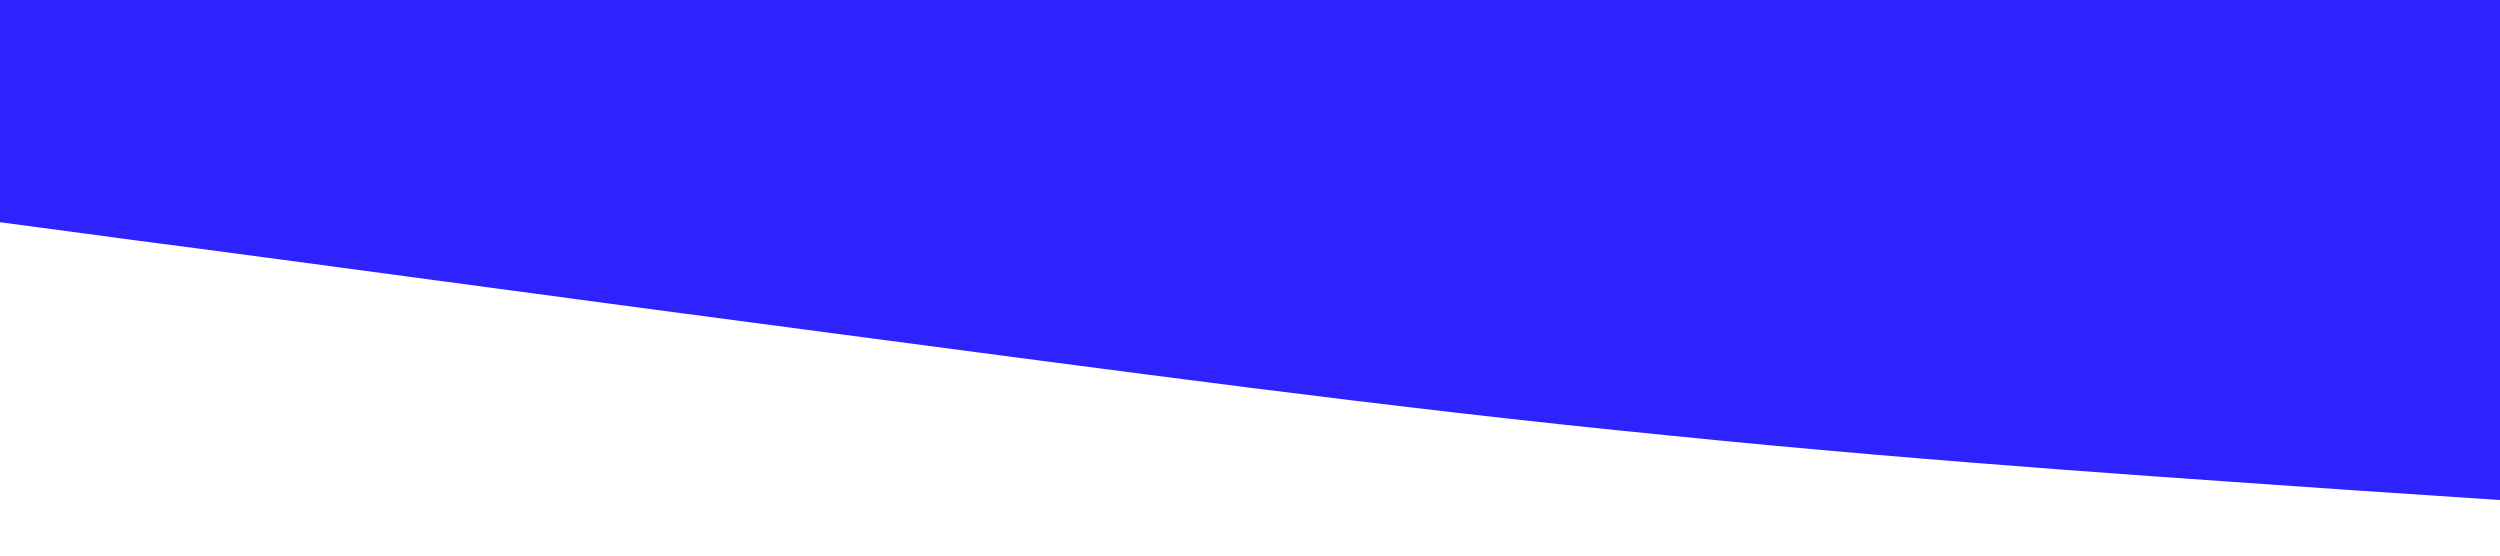
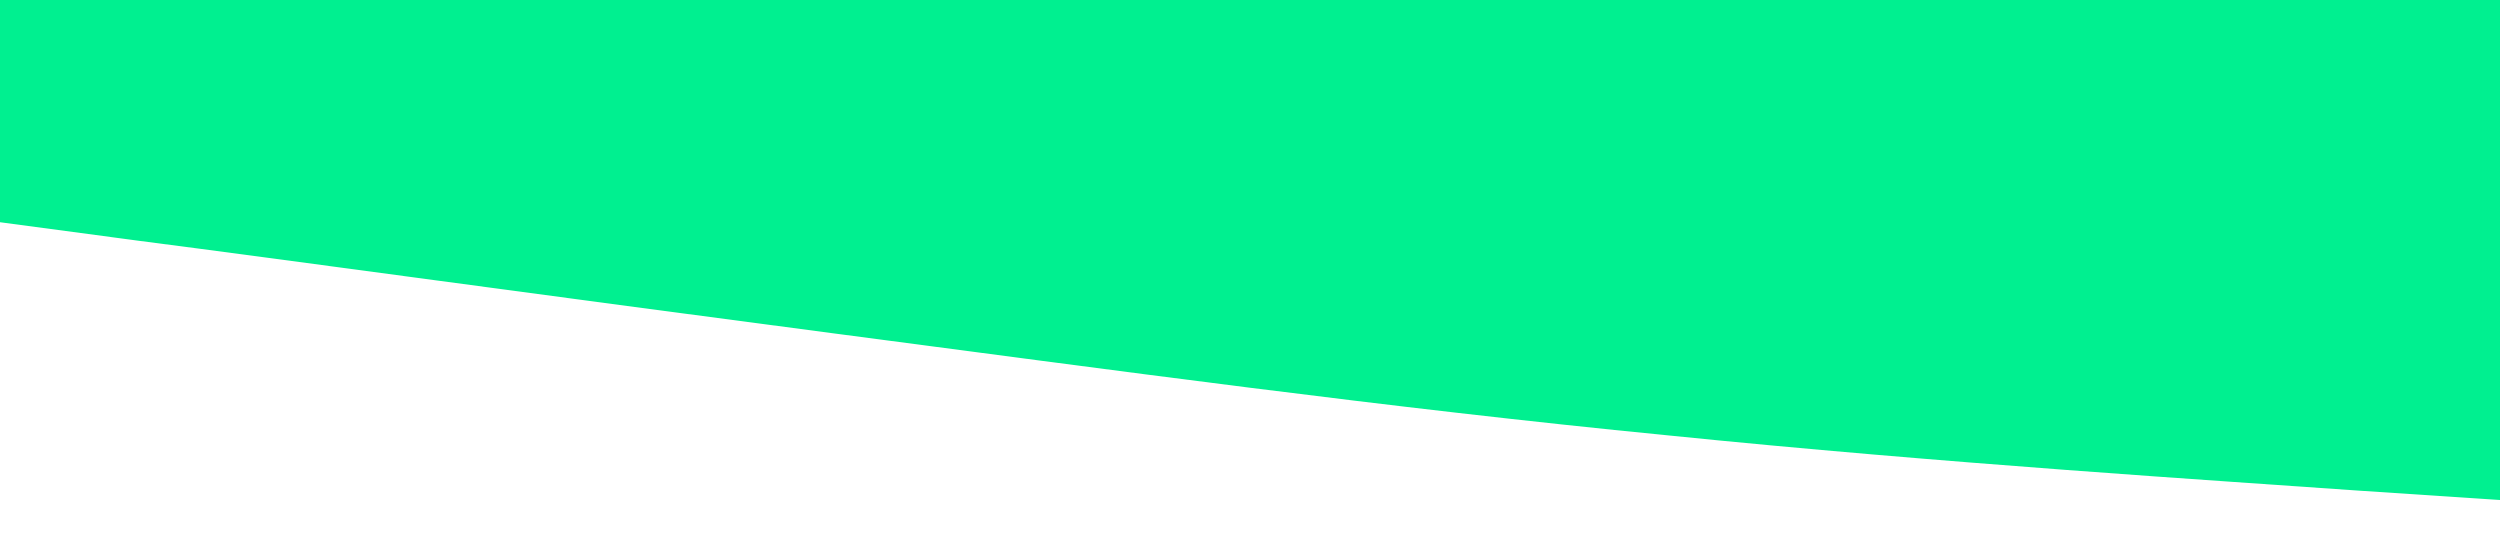
<svg xmlns="http://www.w3.org/2000/svg" version="1.1" id="Layer_1" x="0px" y="0px" viewBox="0 0 1440 320" style="enable-background:new 0 0 1440 320;" xml:space="preserve">
  <style type="text/css">
- 	.st0{fill:#2E23FC;}
+ 	.st0{fill:#00f090;}
</style>
  <path class="st0" d="M0,128l80,10.7C160,149,320,171,480,192s320,43,480,58.7c160,16.3,320,26.3,400,32l80,5.3V0h-80  c-80,0-240,0-400,0S640,0,480,0S160,0,80,0H0V128z" />
</svg>
